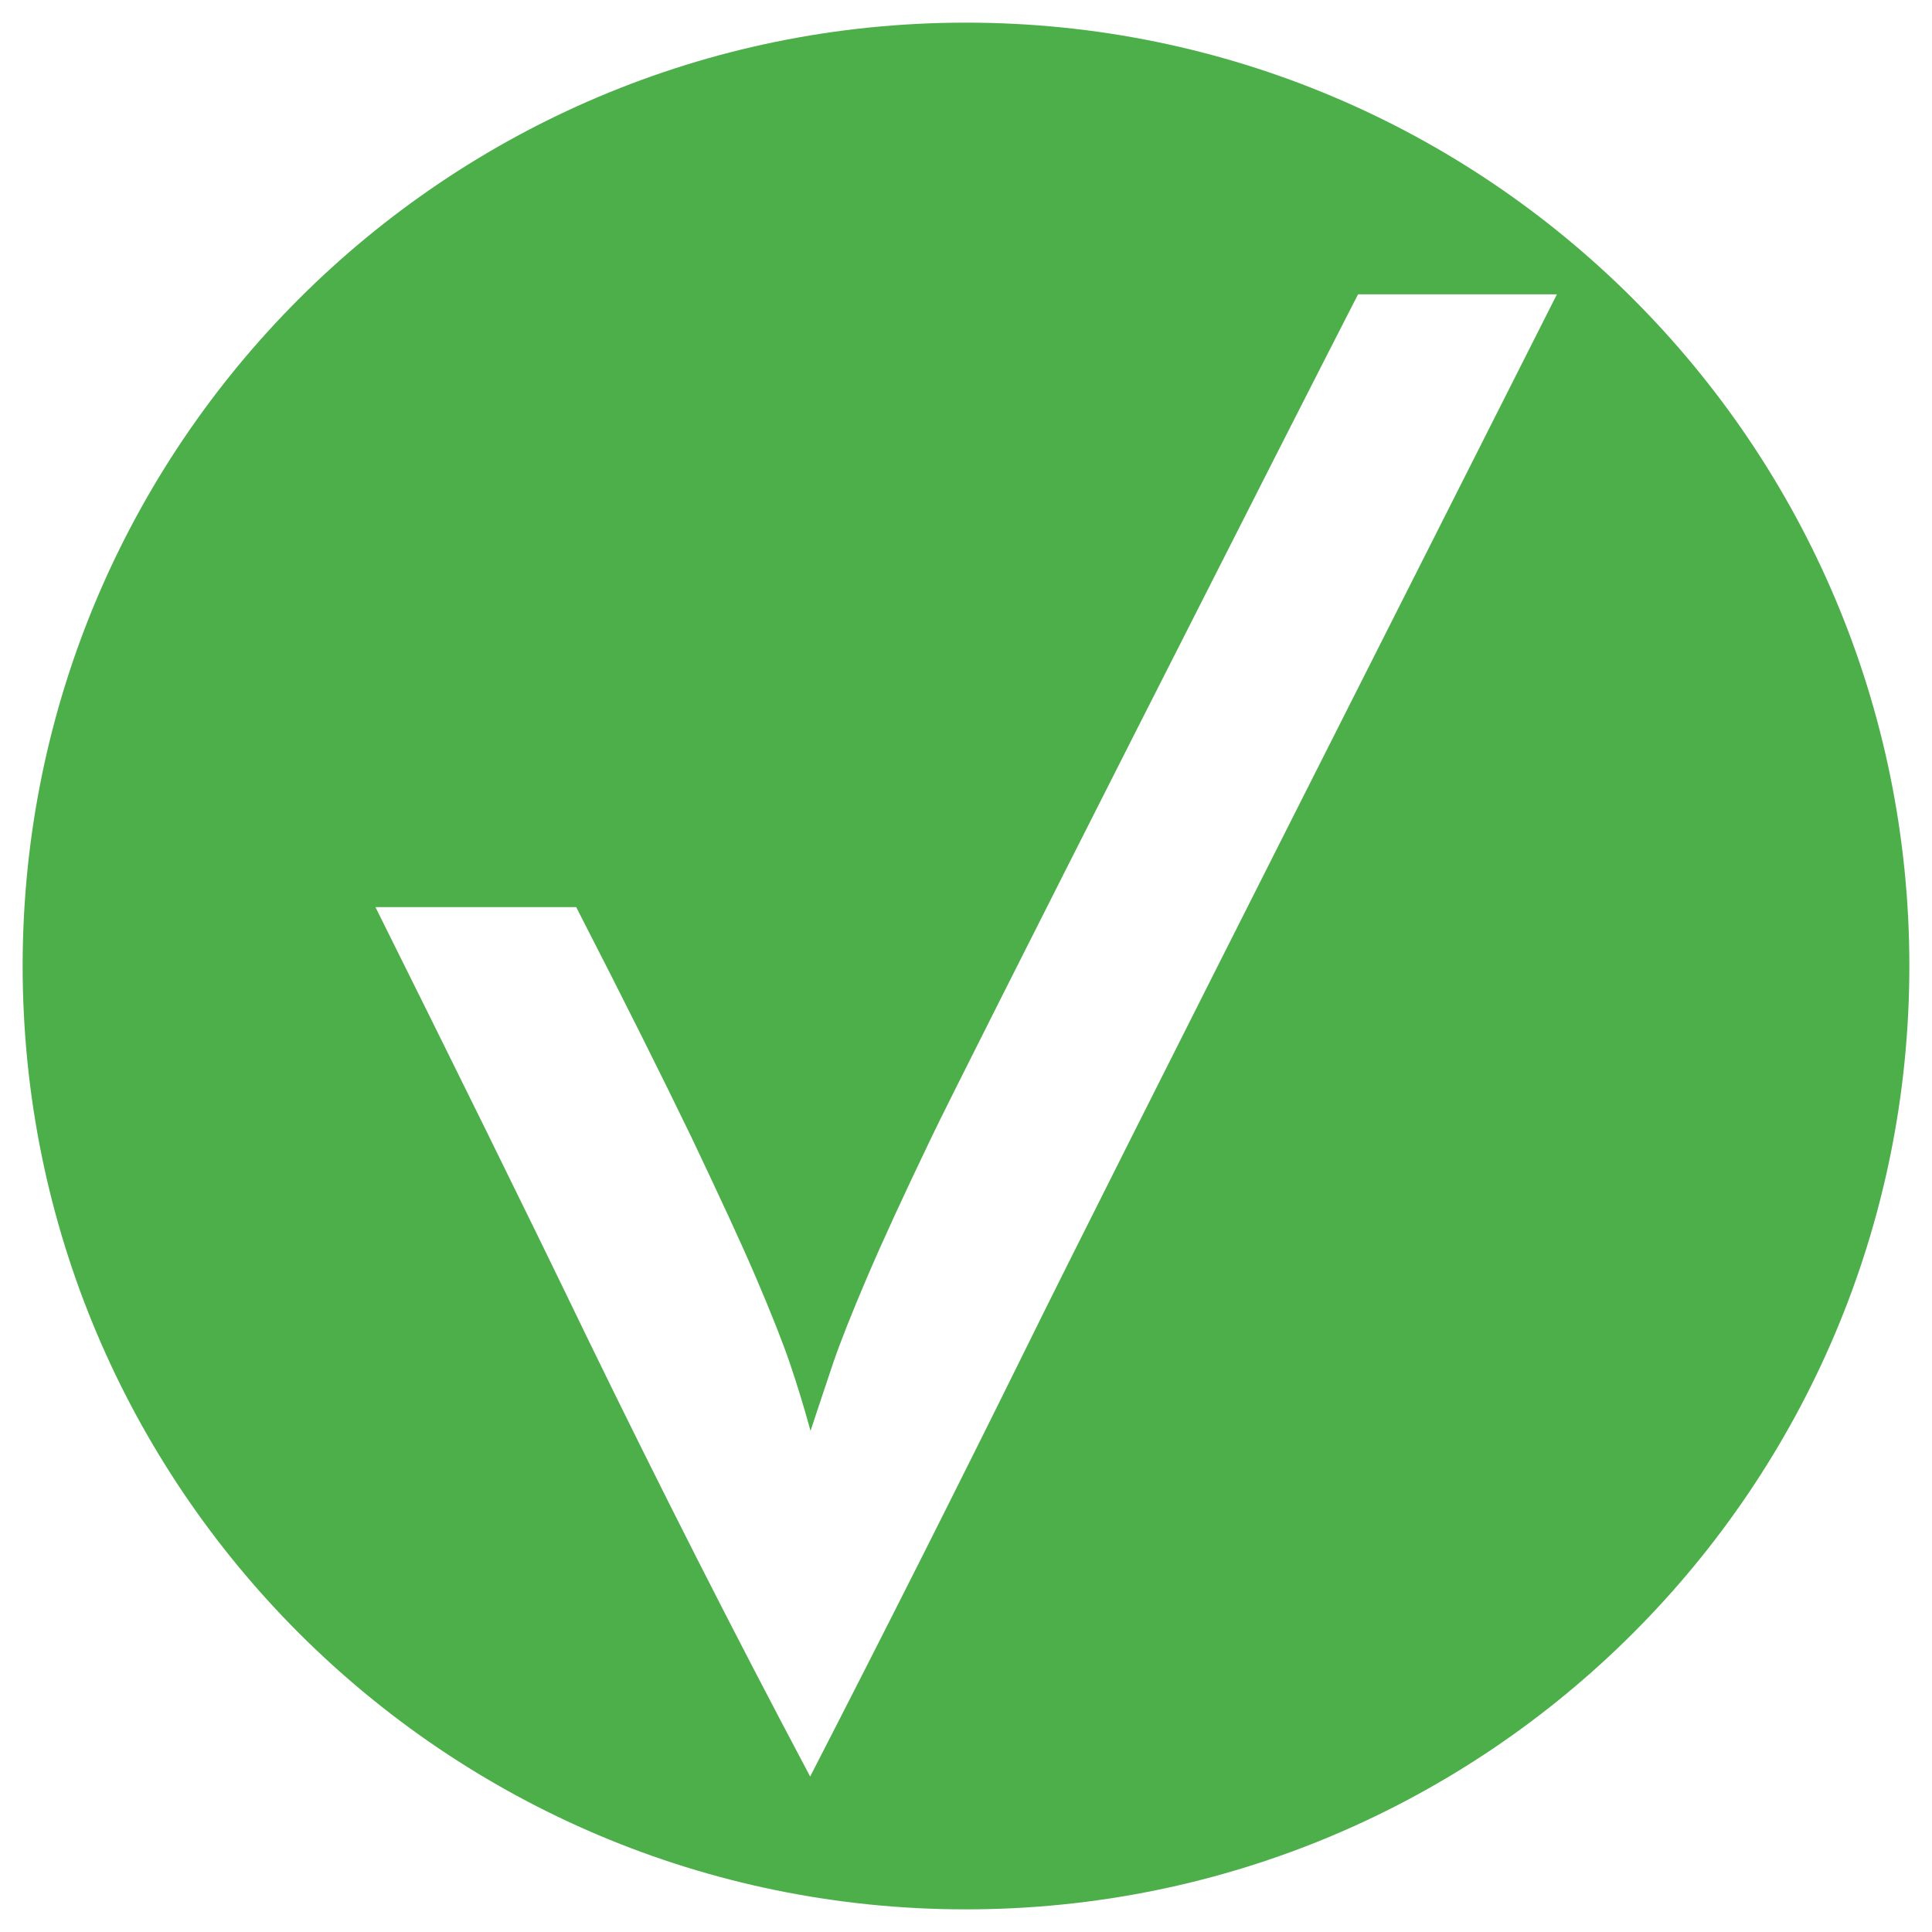
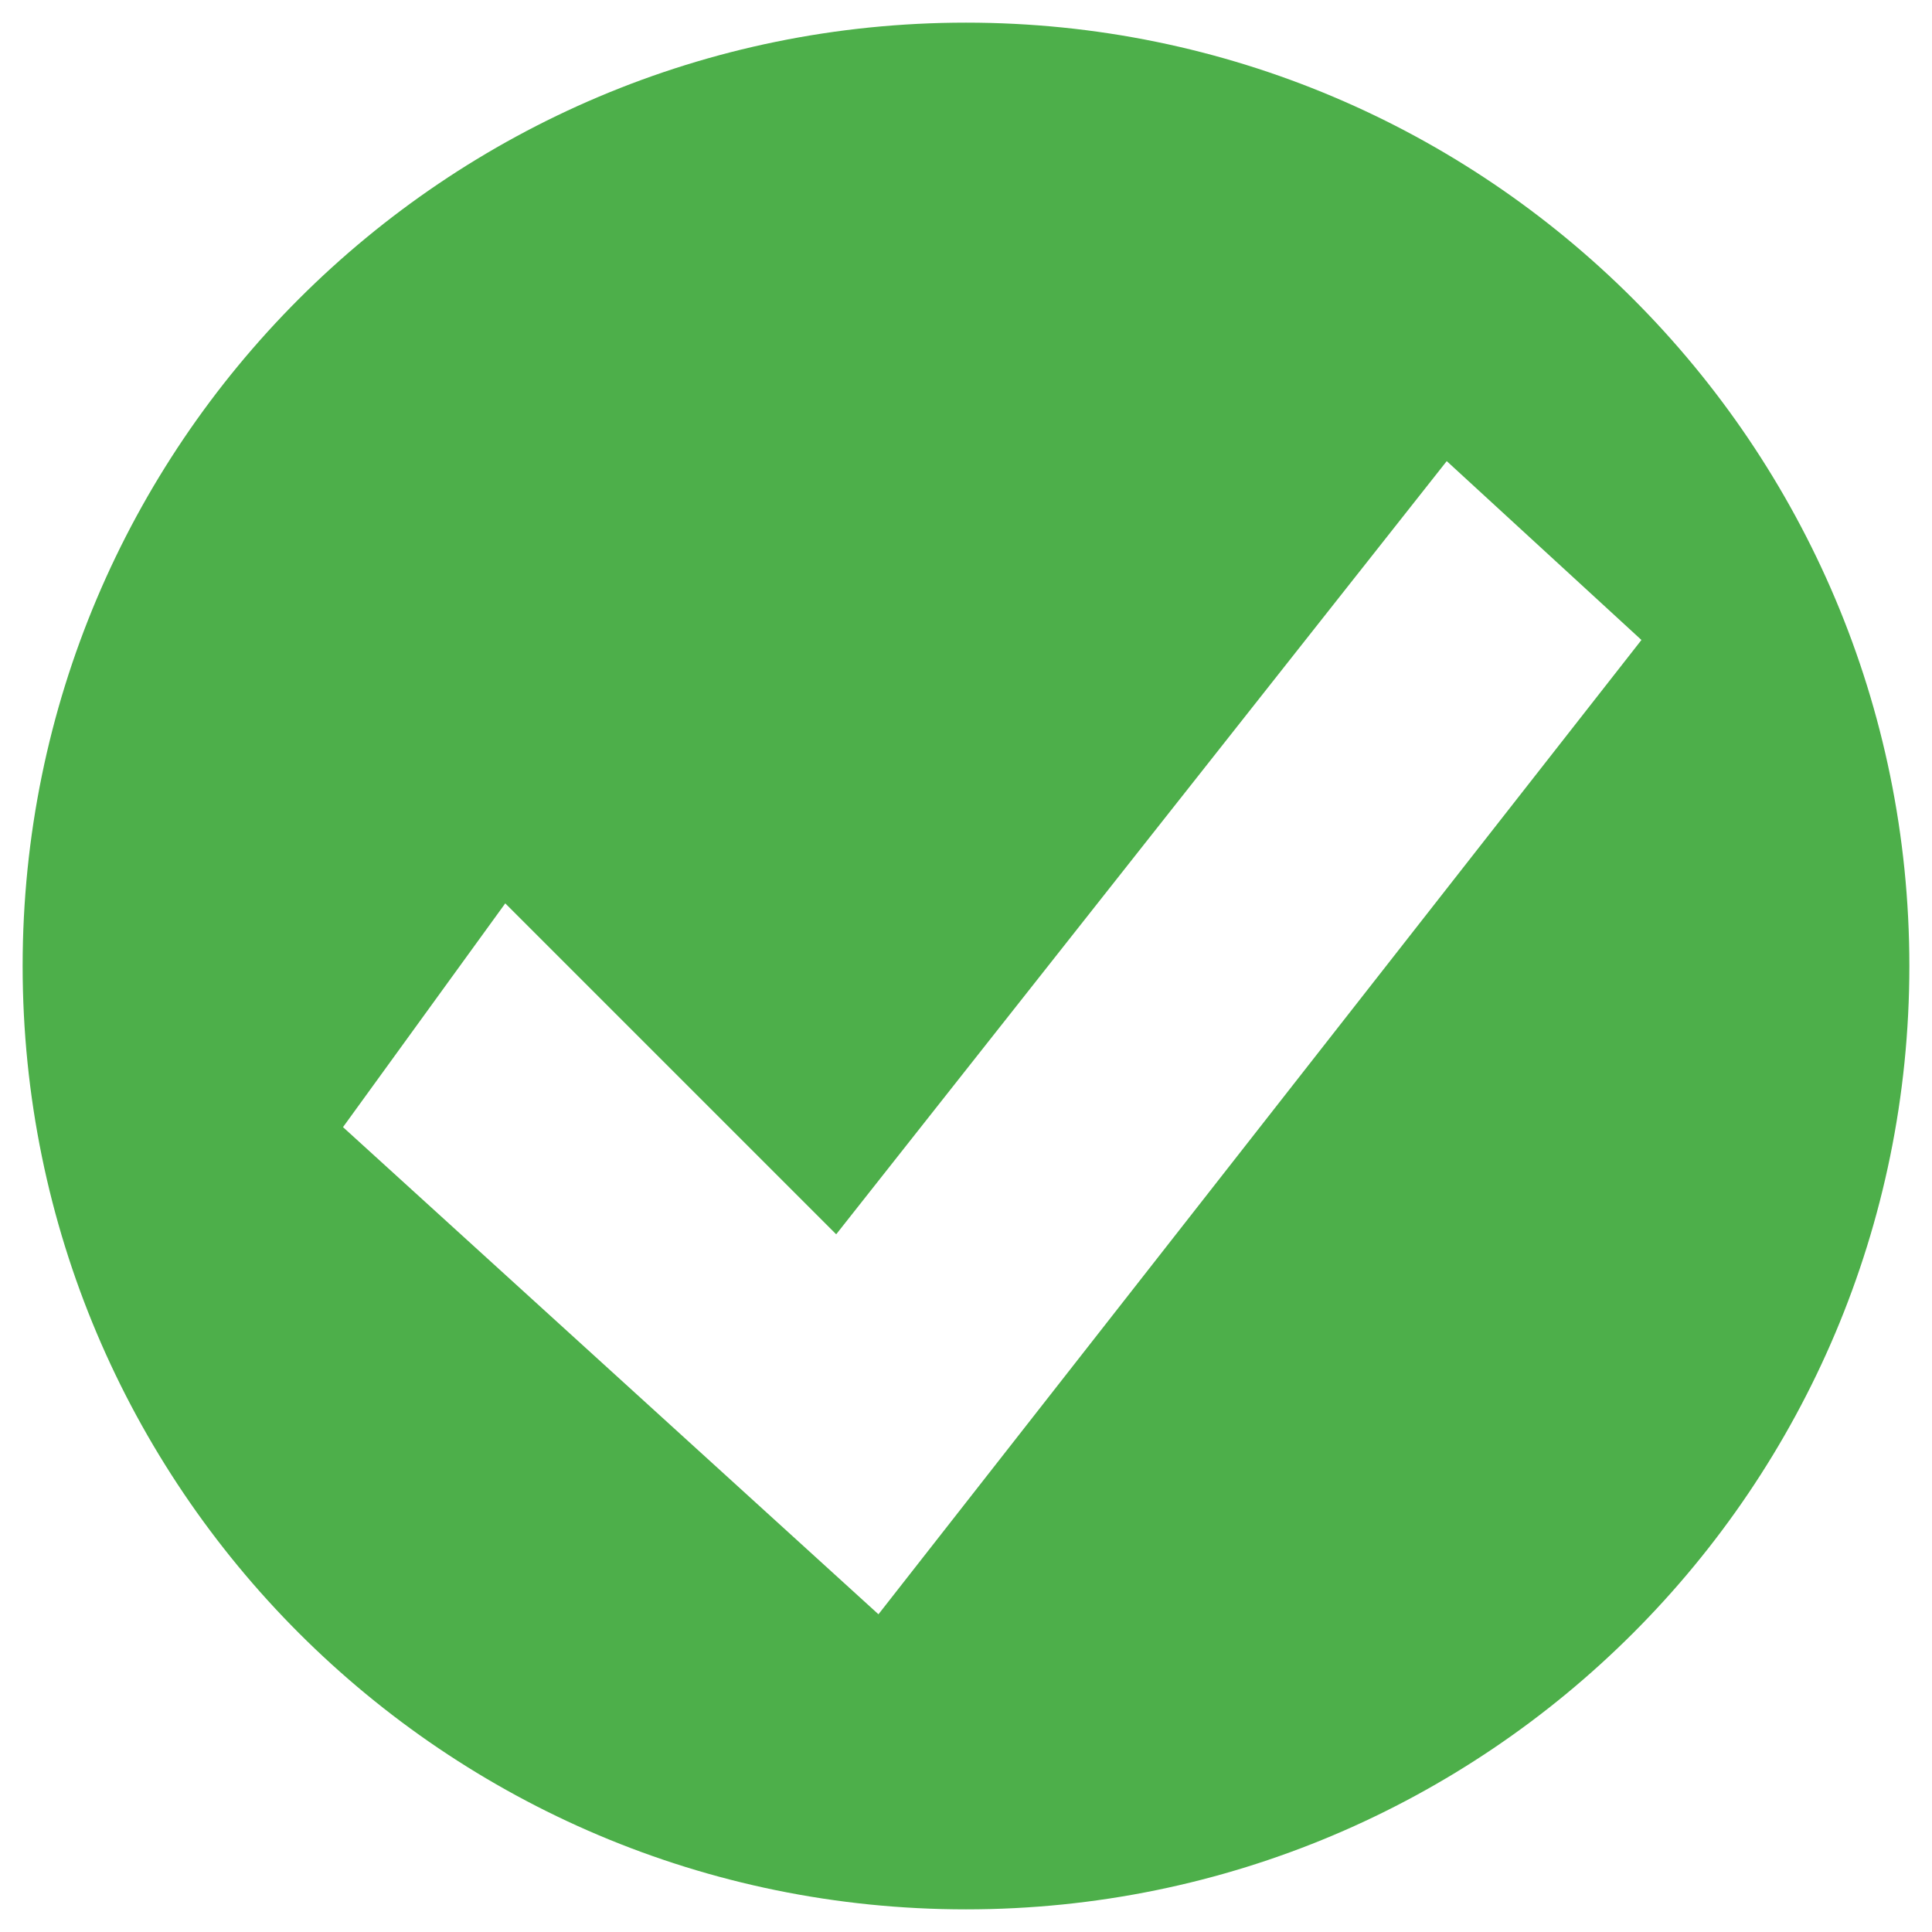
<svg xmlns="http://www.w3.org/2000/svg" version="1.1" id="Layer_1" x="0px" y="0px" viewBox="0 0 512 512" style="enable-background:new 0 0 512 512;" xml:space="preserve">
  <style type="text/css">
	.st0{fill:#4DAF4A;}
</style>
-   <path class="st0" d="M256,6C117.9,6,6,117.9,6,256s111.9,250,250,250s250-111.9,250-250S394.1,6,256,6z M272.6,355.9  c-18.8,38.1-38.1,76.4-57.9,114.9c-20.5-38.6-39.9-76.9-58.4-114.9c-18.4-38.1-37.4-76.5-56.8-115.5h53.2  c13,25.3,23.1,45.6,30.5,60.9c7.3,15.4,13.1,27.8,17.2,37.4c4.1,9.6,7.1,17.2,9,22.8c1.9,5.6,3.7,11.5,5.4,17.7c2-6.1,4-12,5.9-17.7  c1.9-5.6,4.9-13.2,9-22.8c4.1-9.6,9.8-22,17.2-37.4c7.3-15.4,100-198.1,113-223.3h52.7C393,116.9,291.3,317.8,272.6,355.9z" />
+   <path class="st0" d="M256,6C117.9,6,6,117.9,6,256s111.9,250,250,250s250-111.9,250-250S394.1,6,256,6z M133.9,239.4l87.7,87.7  l161.8-204.9l51.6,47.4L232.8,427.8L90.9,298.7L133.9,239.4z" />
</svg>
